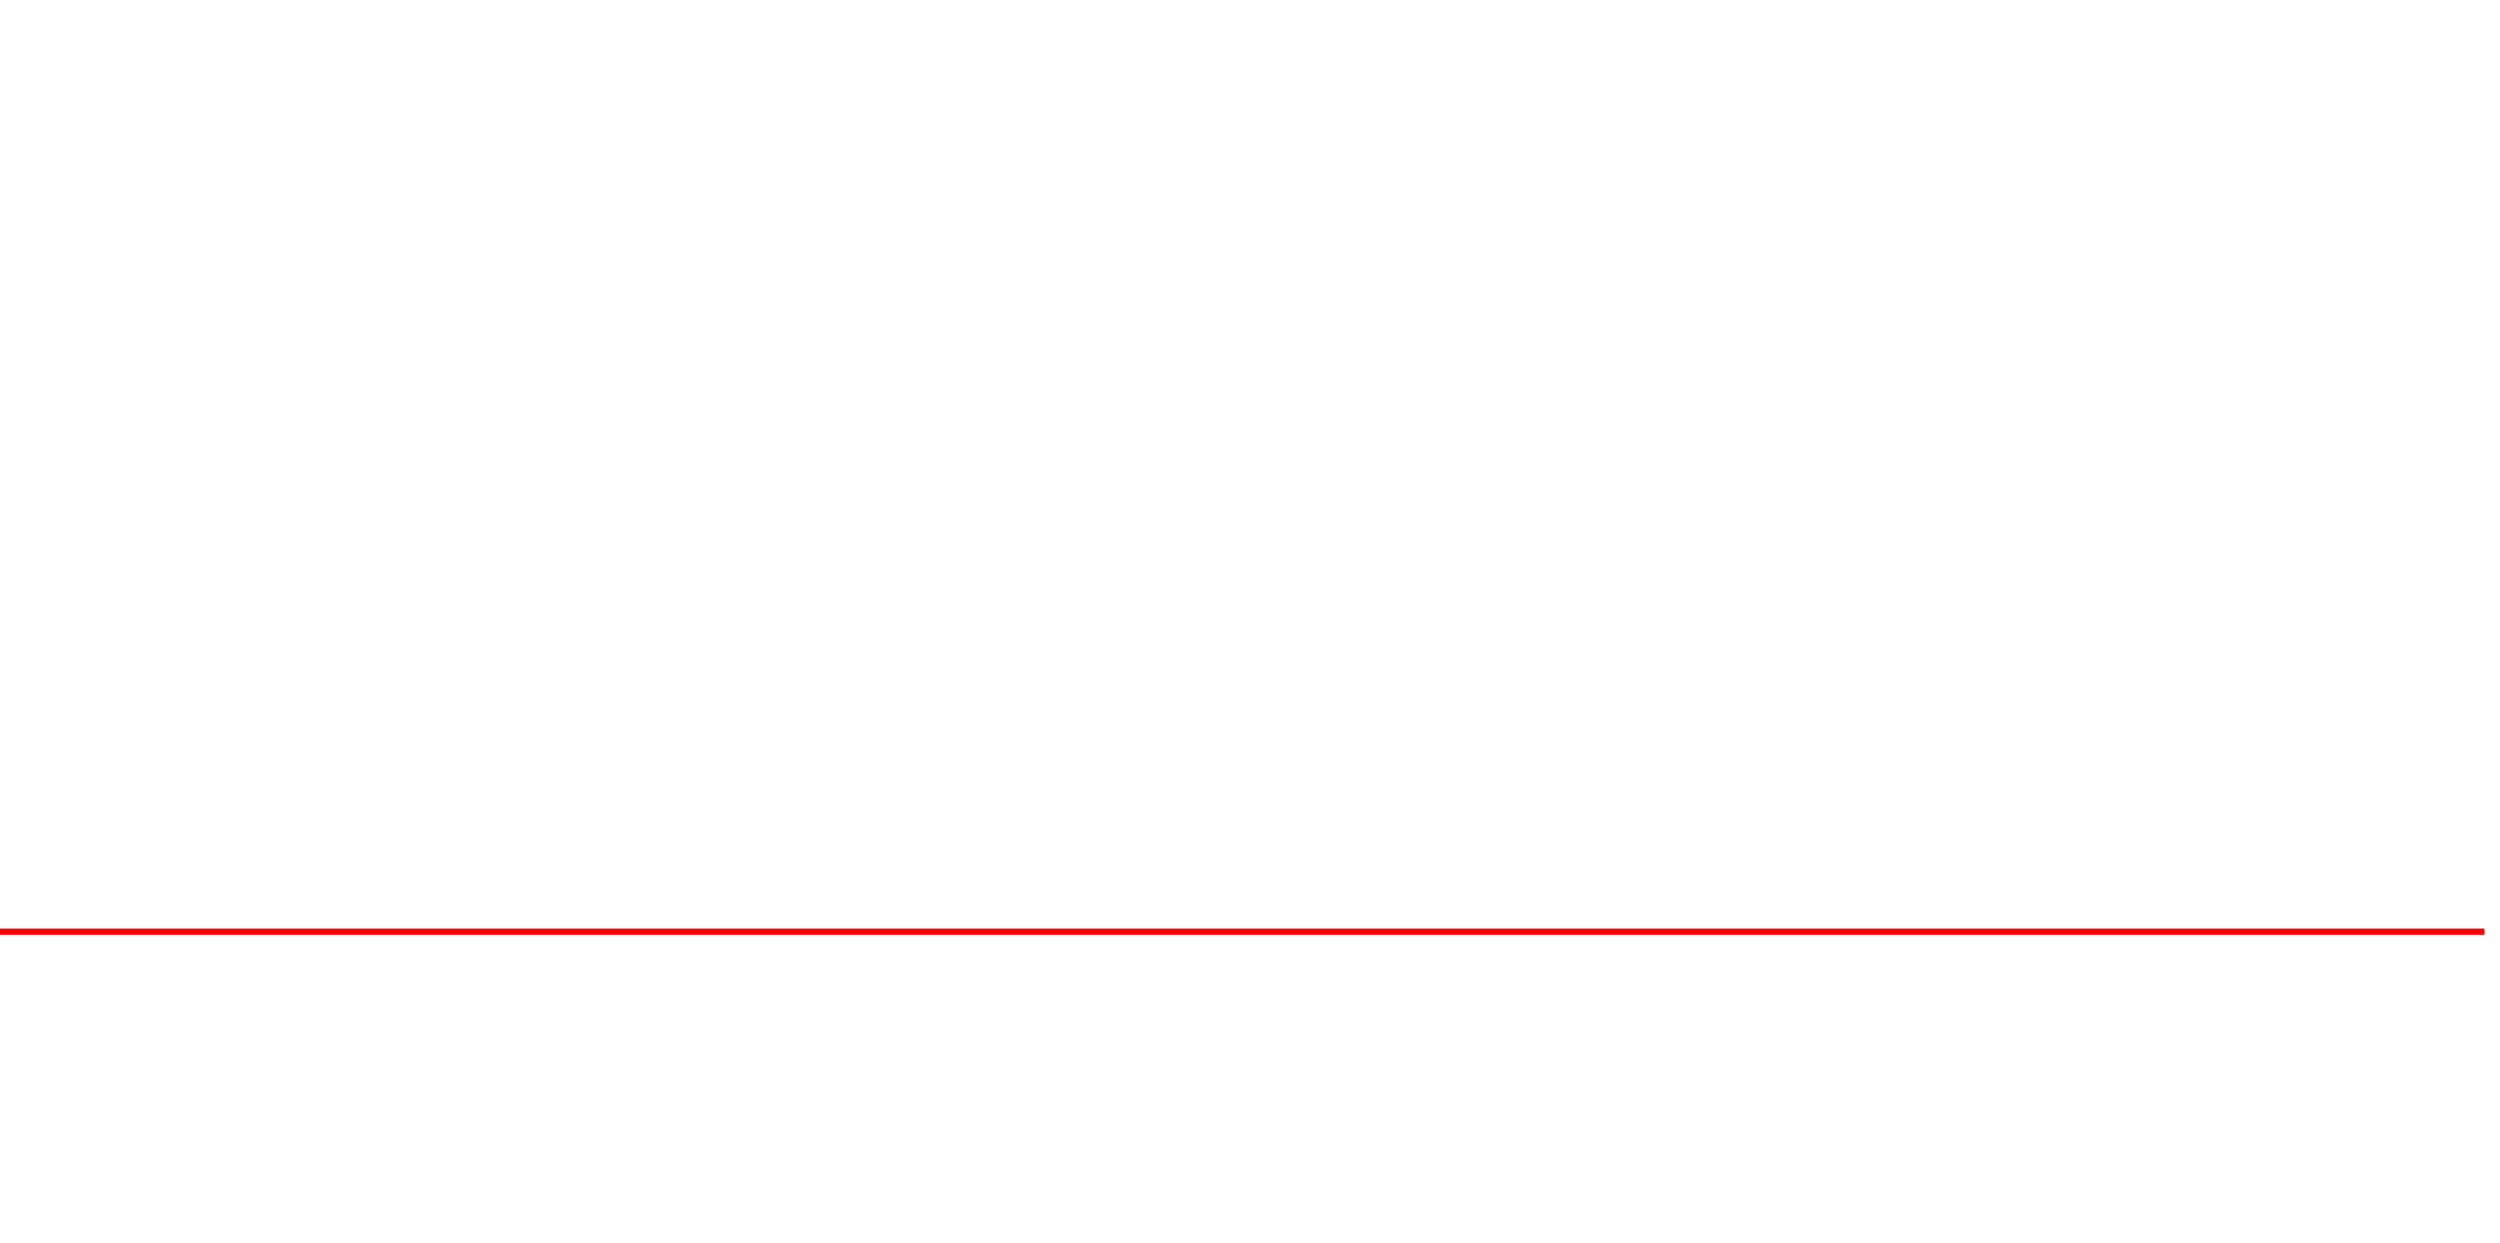
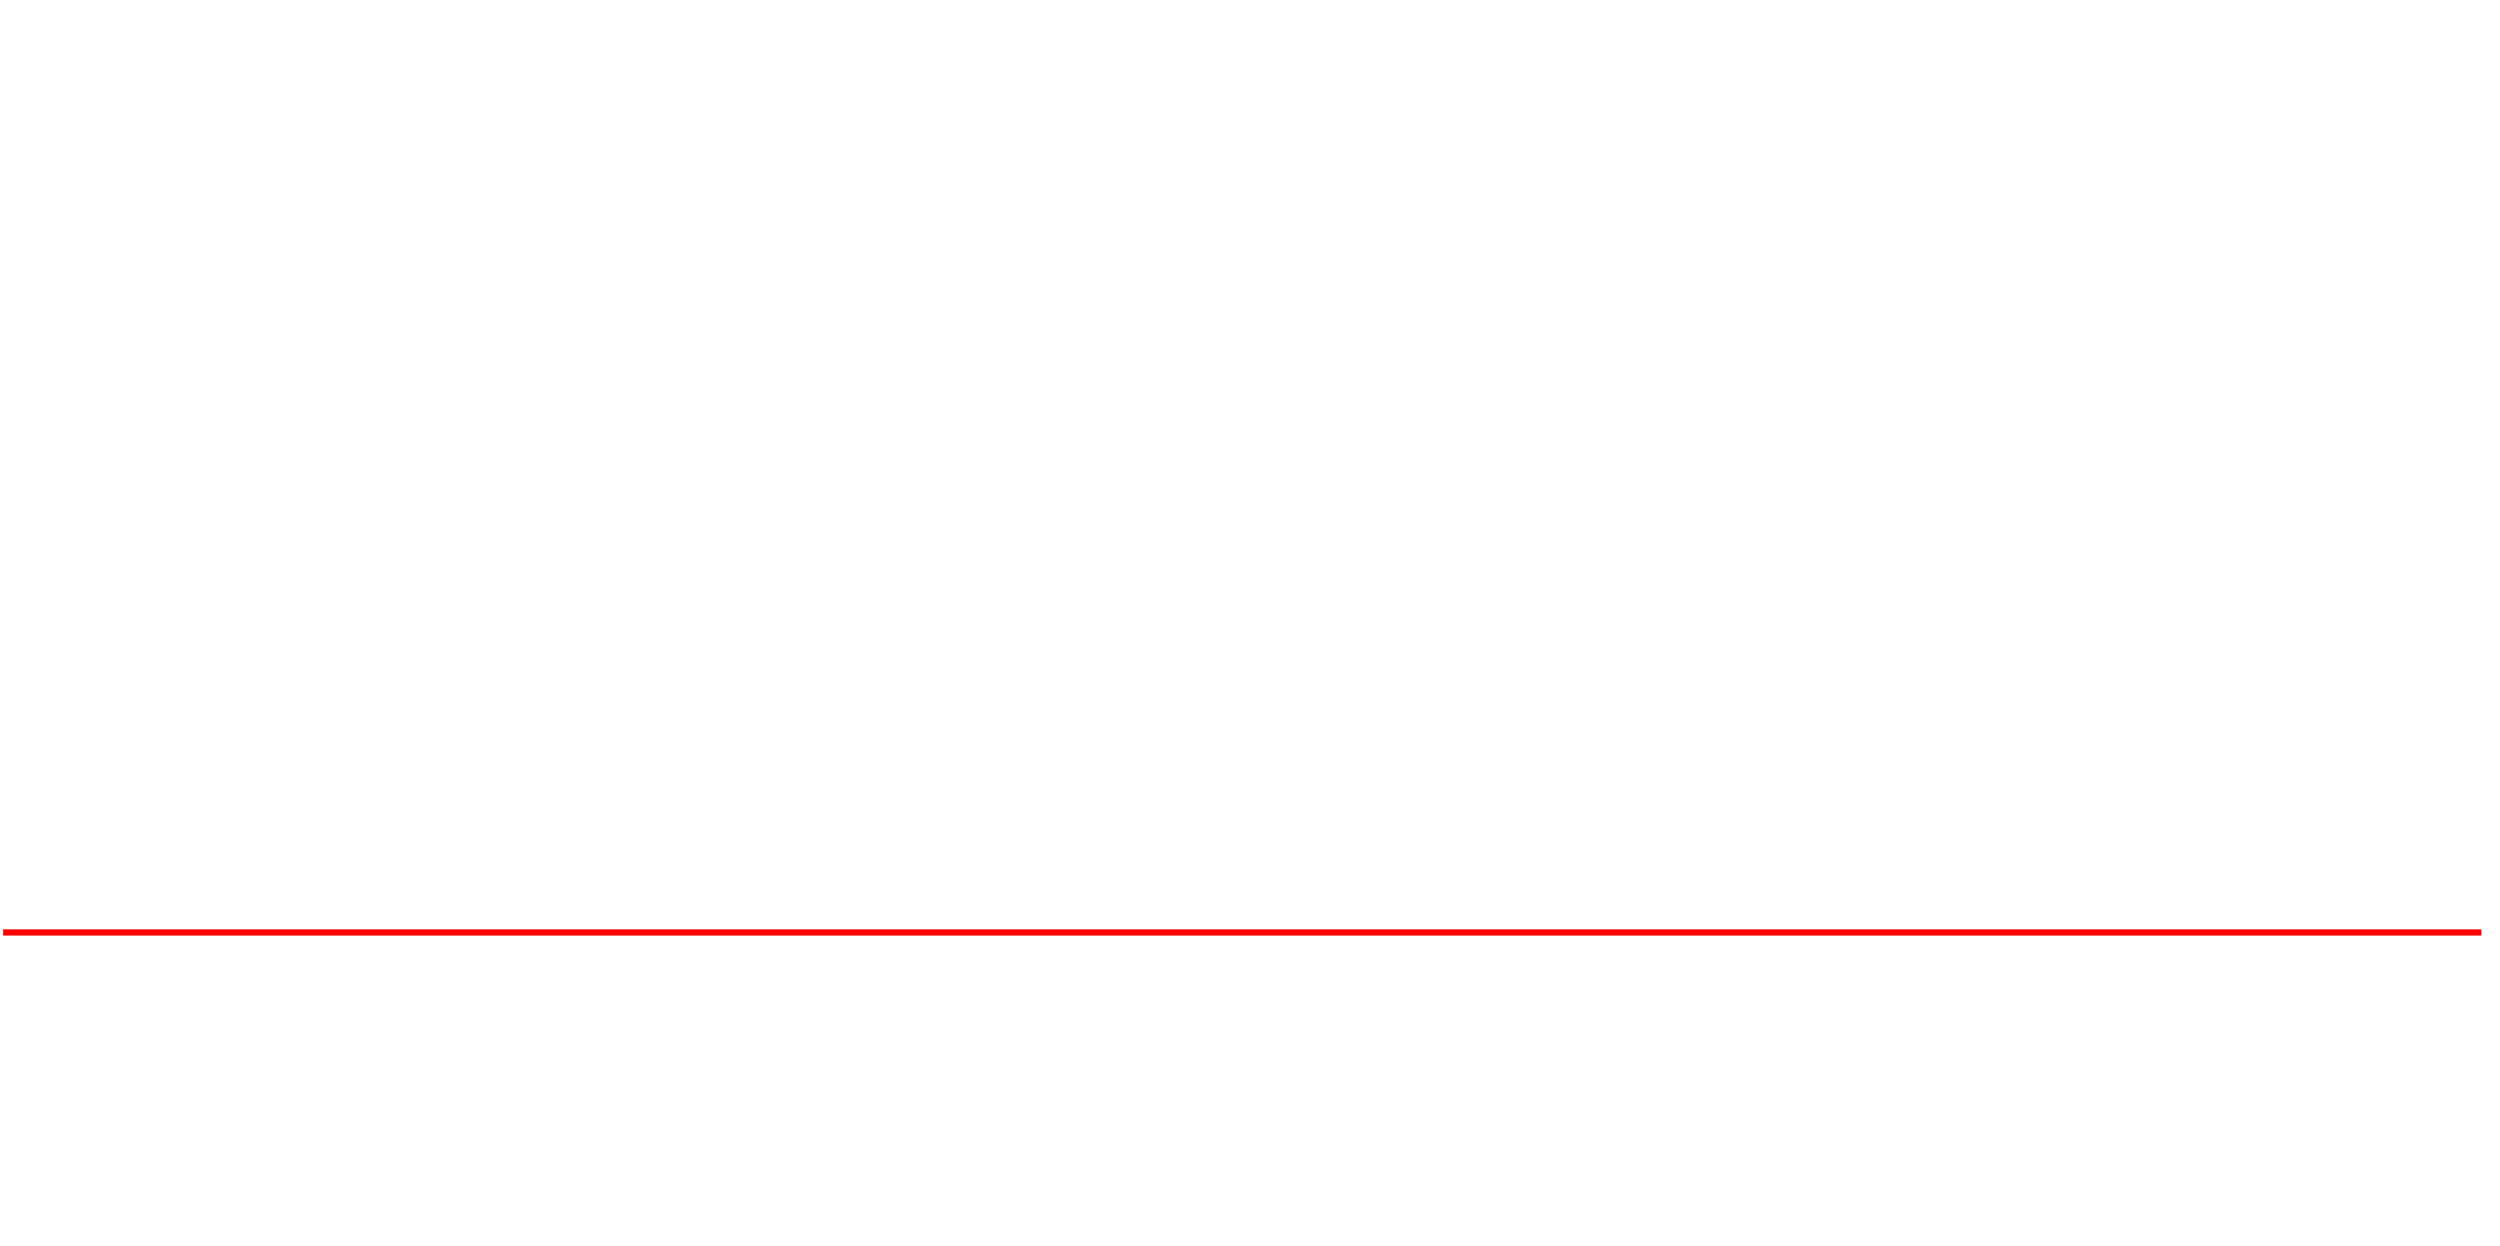
- <svg xmlns="http://www.w3.org/2000/svg" version="1.1" width="40.25mm" height="20mm" viewBox="0 0 40.25 20">
+ <svg xmlns="http://www.w3.org/2000/svg" version="1.1" width="40.35mm" height="20.1mm" viewBox="0 0 40.35 20.1">
  <g id="layer-2" data-name="Score" data-operation="Score">
-     <path fill="none" stroke="#ff0000" stroke-width="0.1" d="M 0 15 L 40 15" />
+     <path fill="none" stroke="#ff0000" stroke-width="0.1" d="M 0.05 15.05 L 40.05 15.05" />
  </g>
</svg>
